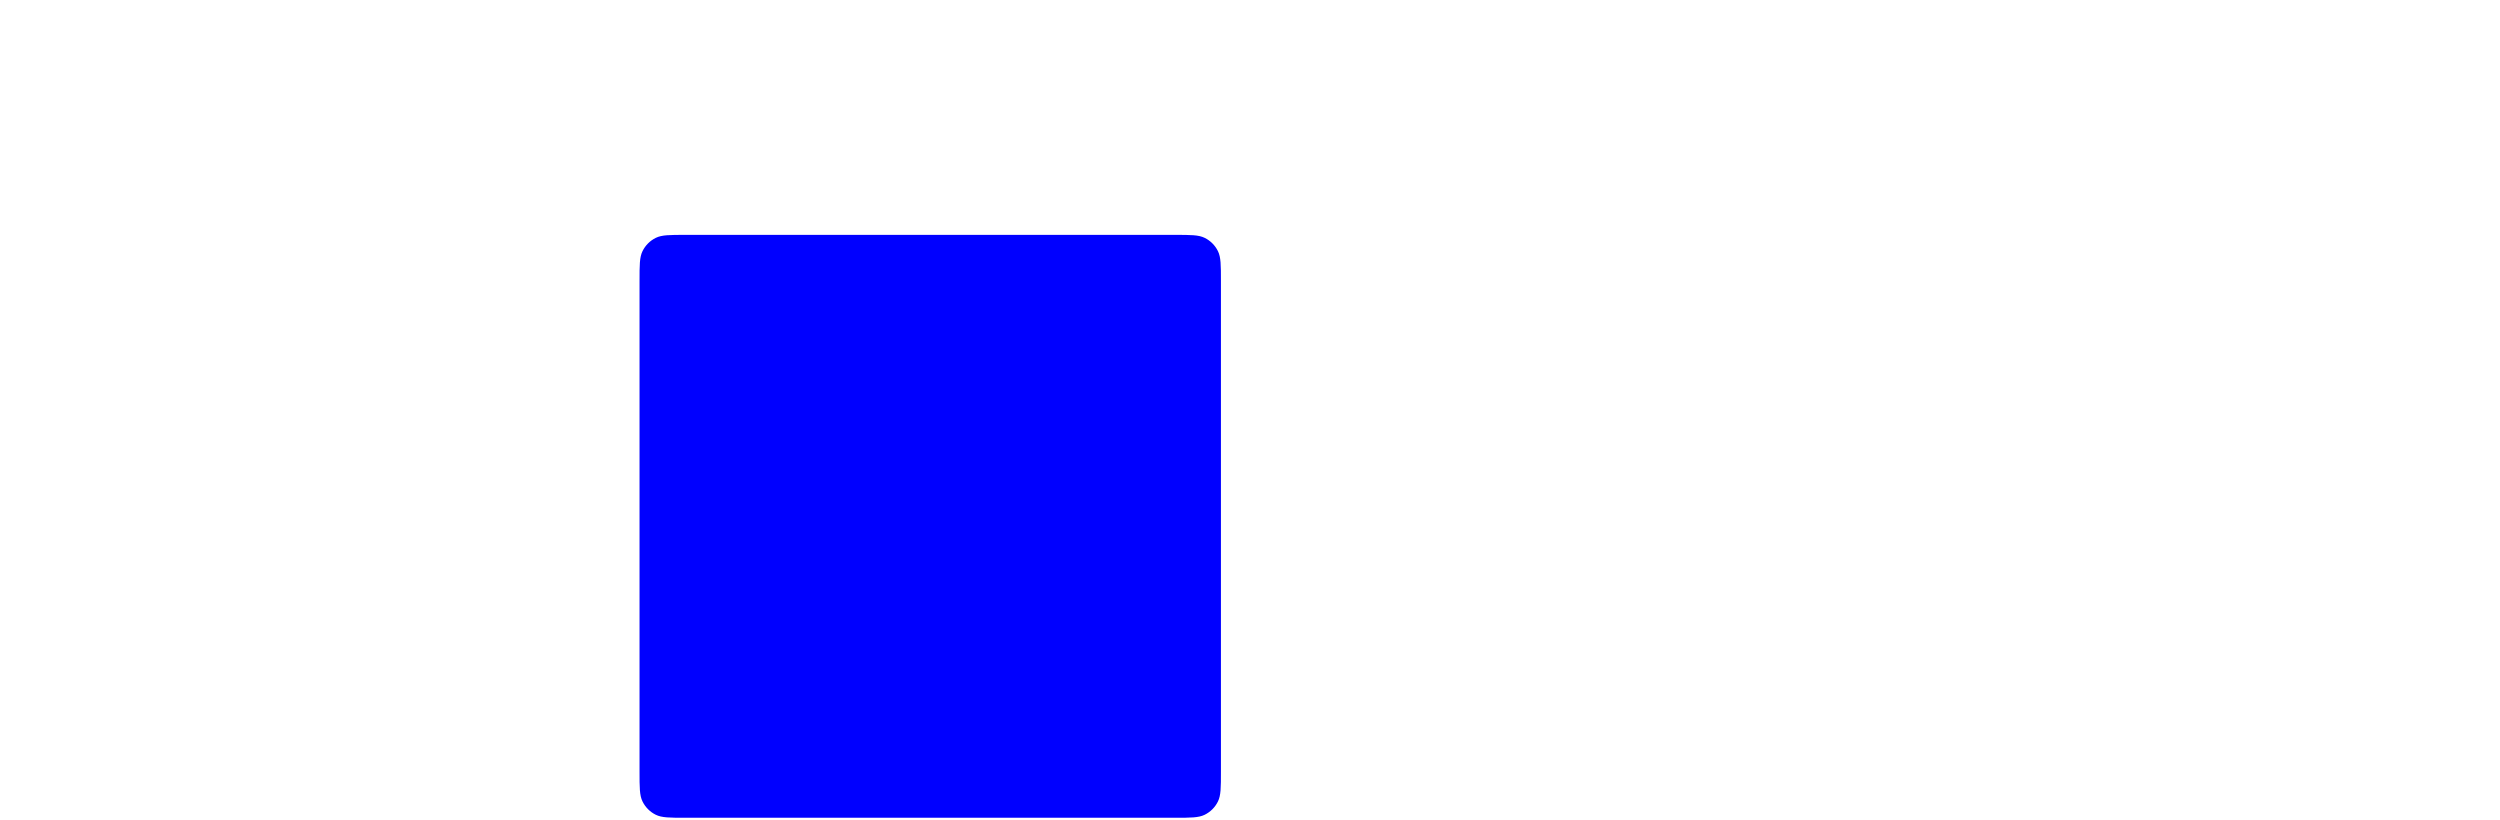
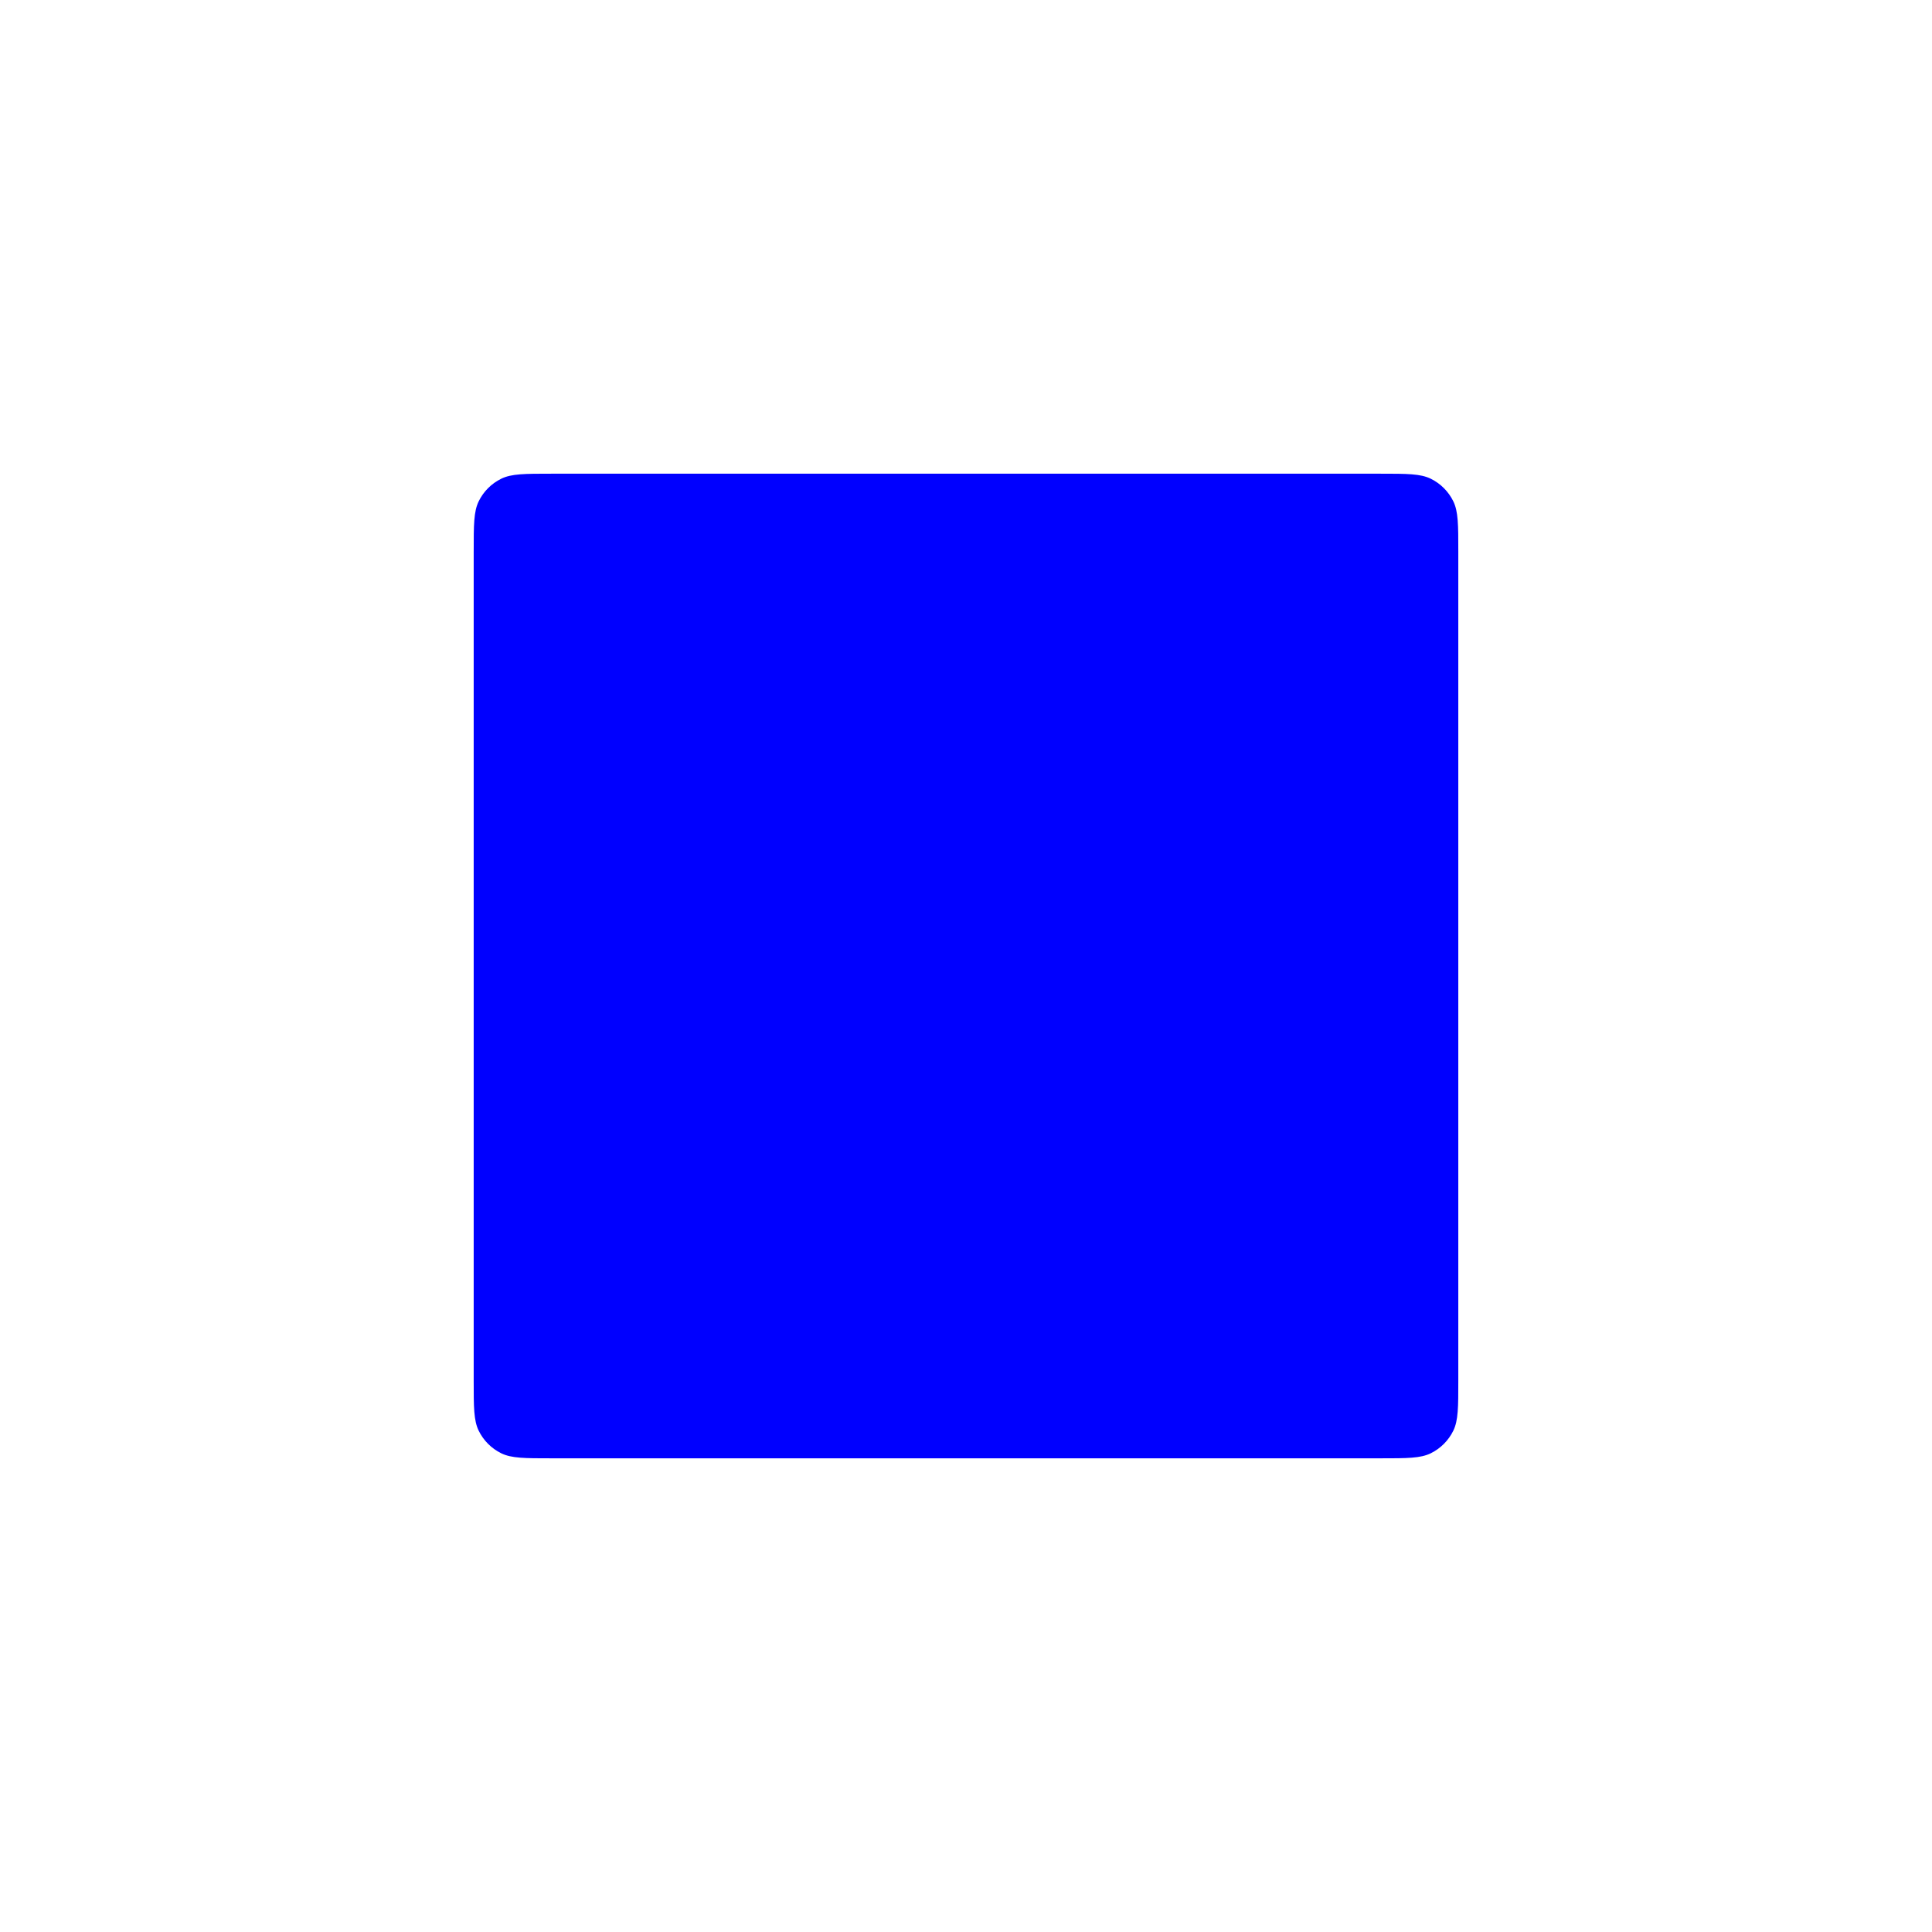
- <svg xmlns="http://www.w3.org/2000/svg" width="100%" height="100%" viewBox="0 0 1022 335" fill="none">
-   <path d="M261.442 114.841C261.442 108.393 261.442 105.169 262.654 102.689C263.814 100.314 265.729 98.394 268.097 97.231C270.571 96.016 273.787 96.016 280.218 96.016H480.34C486.771 96.016 489.987 96.016 492.461 97.231C494.829 98.394 496.744 100.314 497.904 102.689C499.116 105.169 499.116 108.393 499.116 114.841V315.475C499.116 321.922 499.116 325.146 497.904 327.626C496.744 330.001 494.829 331.921 492.461 333.084C489.987 334.299 486.771 334.299 480.34 334.299H280.218C273.787 334.299 270.571 334.299 268.097 333.084C265.729 331.921 263.814 330.001 262.654 327.626C261.442 325.146 261.442 321.922 261.442 315.475V114.841Z" fill="#0000FF" class="transition-none" />
+ <svg xmlns="http://www.w3.org/2000/svg" version="1.1" width="1080" height="1080" viewBox="0 0 1080 1080" xml:space="preserve">
+   <defs>
+ </defs>
+   <rect x="0" y="0" width="100%" height="100%" fill="transparent" />
+   <g transform="matrix(1 0 0 1 540 540)" id="9e9f6a48-f455-440c-b802-8283fda8ab9b">
+     <rect style="stroke: none; stroke-width: 1; stroke-dasharray: none; stroke-linecap: butt; stroke-dashoffset: 0; stroke-linejoin: miter; stroke-miterlimit: 4; fill: rgb(255,255,255); fill-rule: nonzero; opacity: 1;" vector-effect="non-scaling-stroke" x="-540" y="-540" rx="0" ry="0" width="1080" height="1080" />
+   </g>
+   <g transform="matrix(1 0 0 1 540 540)" id="fc4c985a-99c0-40d2-b19e-f7be7937a30c">
+ </g>
+   <g transform="matrix(0.43 0 0 0.43 540 540)">
+     <path style="stroke: rgb(0,0,0); stroke-width: 0; stroke-dasharray: none; stroke-linecap: butt; stroke-dashoffset: 0; stroke-linejoin: miter; stroke-miterlimit: 4; fill: rgb(0,0,255); fill-rule: nonzero; opacity: 1;" vector-effect="non-scaling-stroke" transform=" translate(-640, -640)" d="M 0 101.12 C 0 66.48 0 49.17 6.53 35.84 C 12.78 23.08 23.09 12.77 35.85 6.52 C 49.17 0 66.48 0 101.12 0 L 1178.88 0 C 1213.51 0 1230.84 0 1244.16 6.53 C 1256.91 12.78 1267.22 23.09 1273.48 35.85 C 1280 49.17 1280 66.49 1280 101.13 L 1280 1178.89 C 1280 1213.52 1280 1230.85 1273.48 1244.17 C 1267.22 1256.92 1256.91 1267.23 1244.16 1273.49 C 1230.84 1280.01 1213.51 1280.01 1178.88 1280.01 L 101.12 1280.01 C 66.48 1280.01 49.17 1280.01 35.84 1273.49 C 23.08 1267.23 12.77 1256.92 6.52 1244.17 C -0.01 1230.85 -0.01 1213.52 -0.01 1178.89 L -0.01 101.12 Z" stroke-linecap="round" />
+   </g>
+   <g transform="matrix(0 0 0 0 0 0)">
+     <g style="">
+ </g>
+   </g>
</svg>
